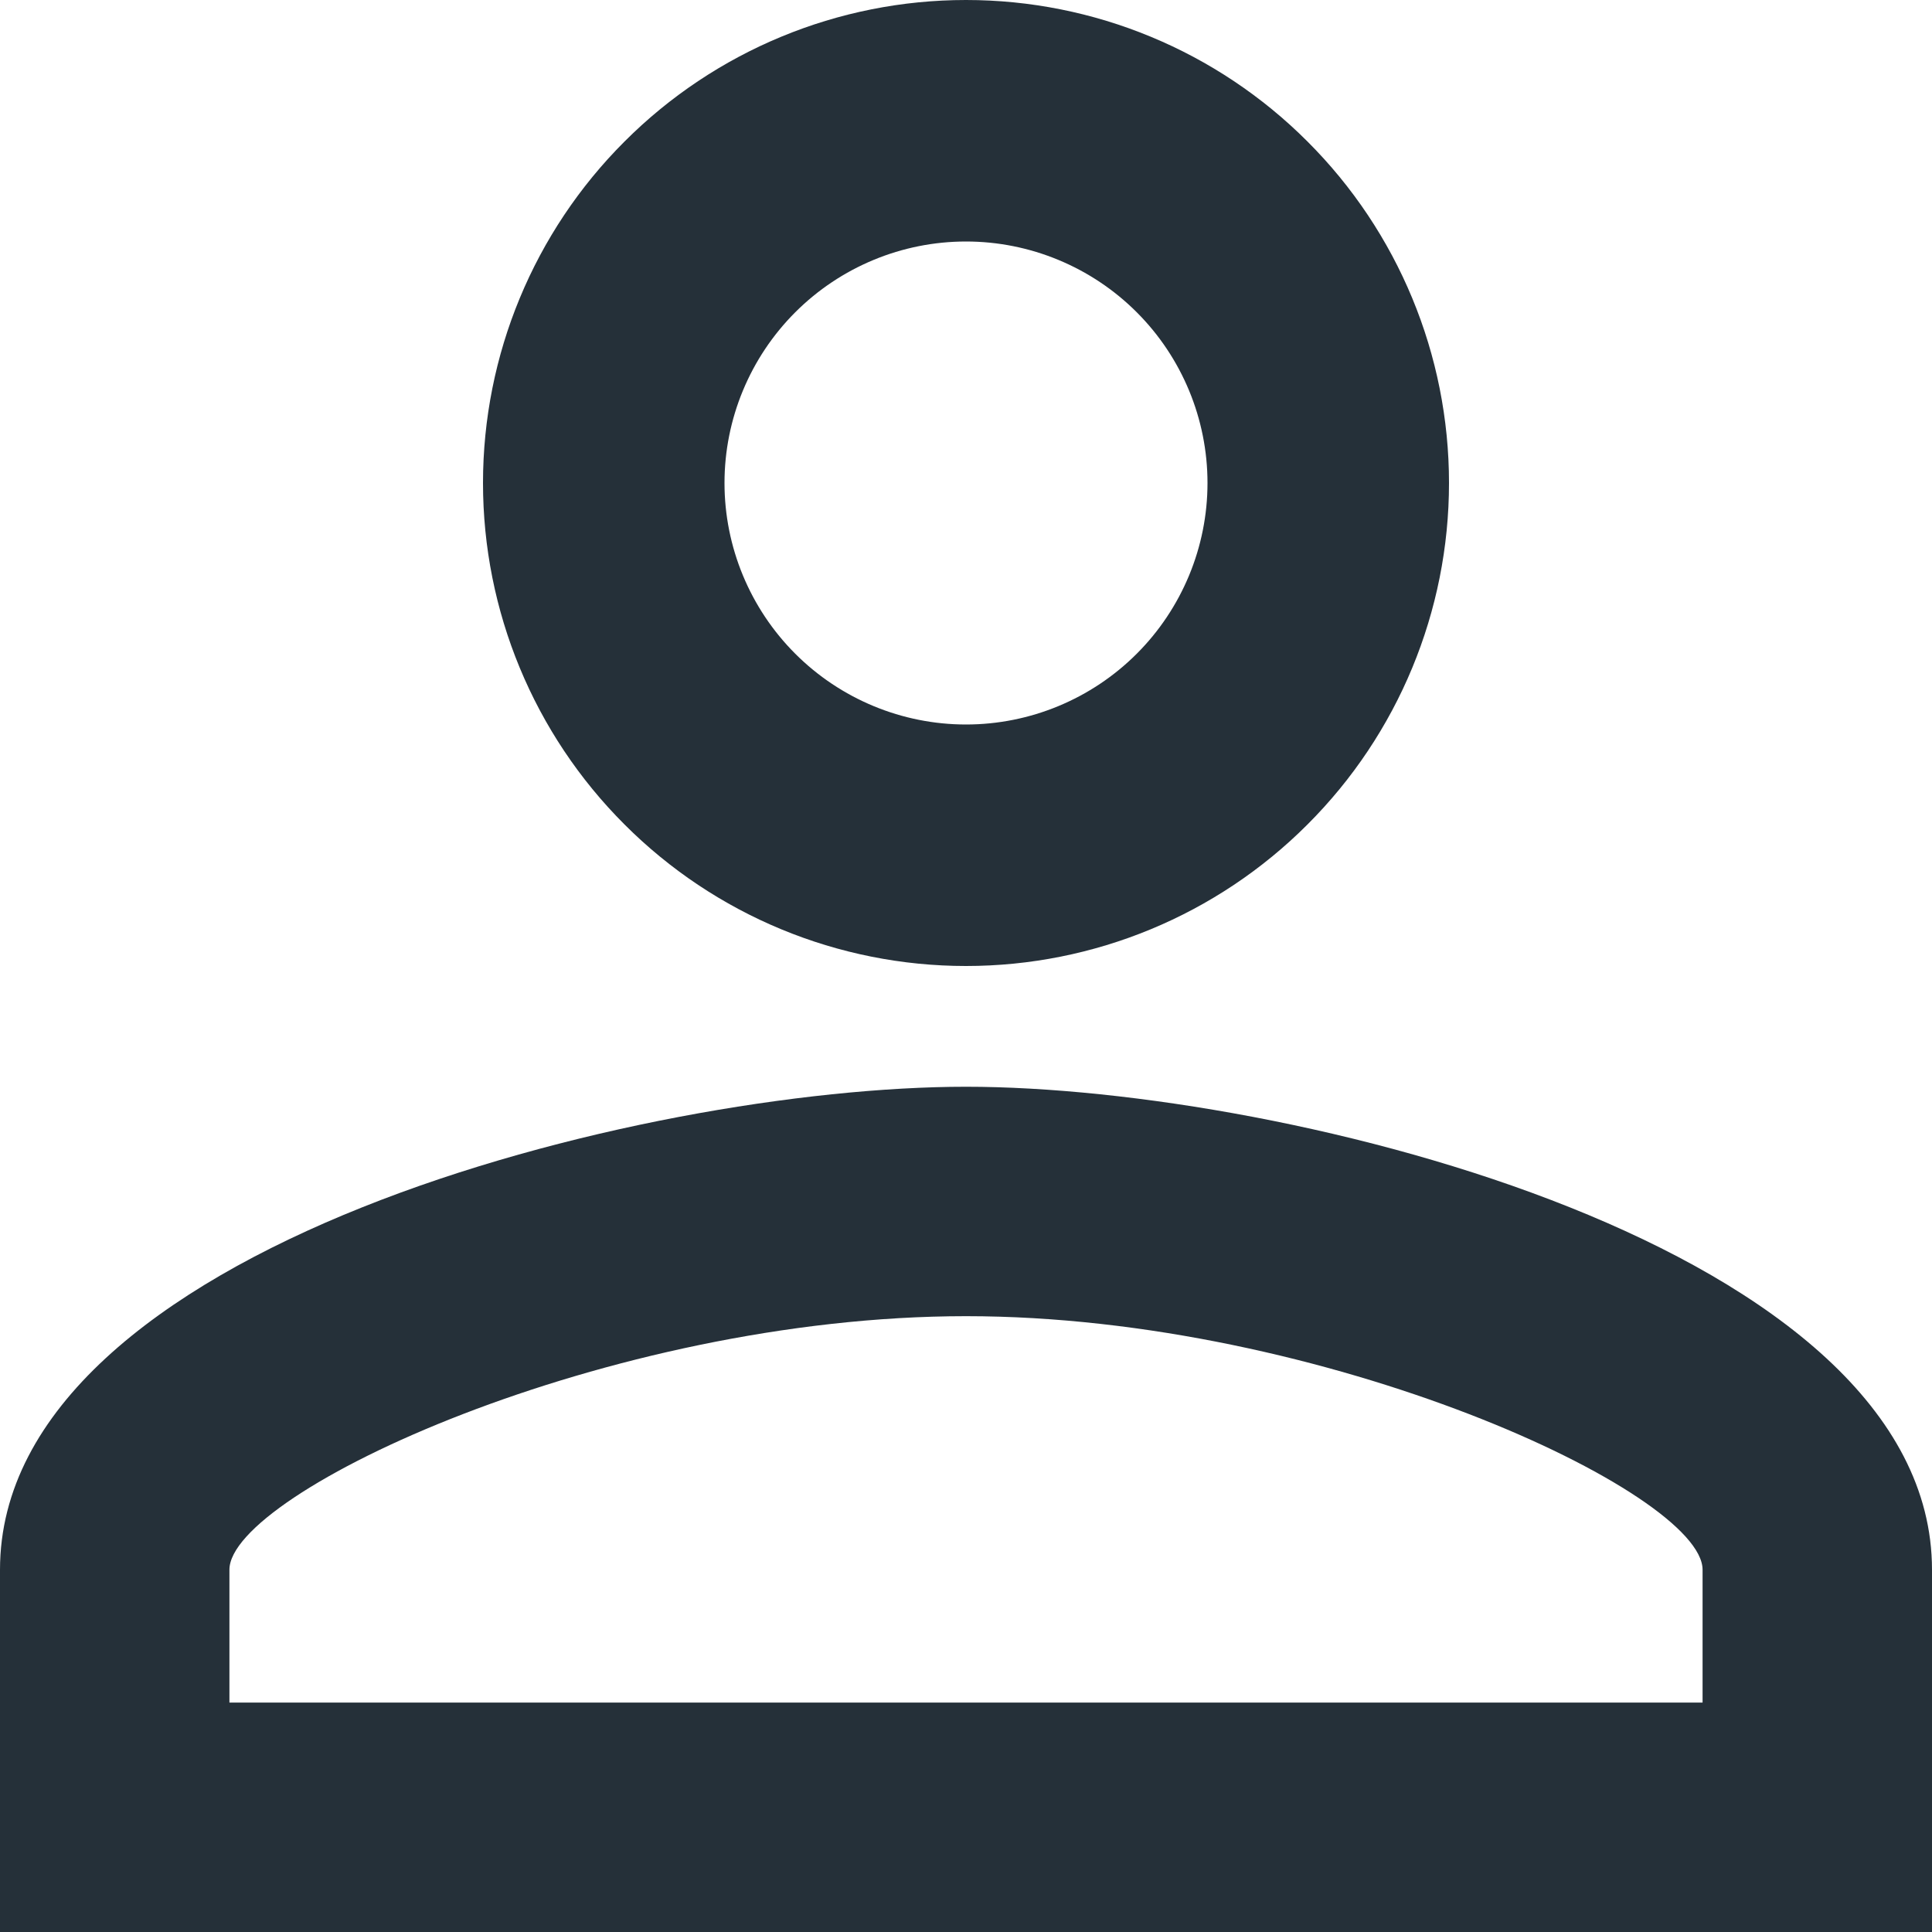
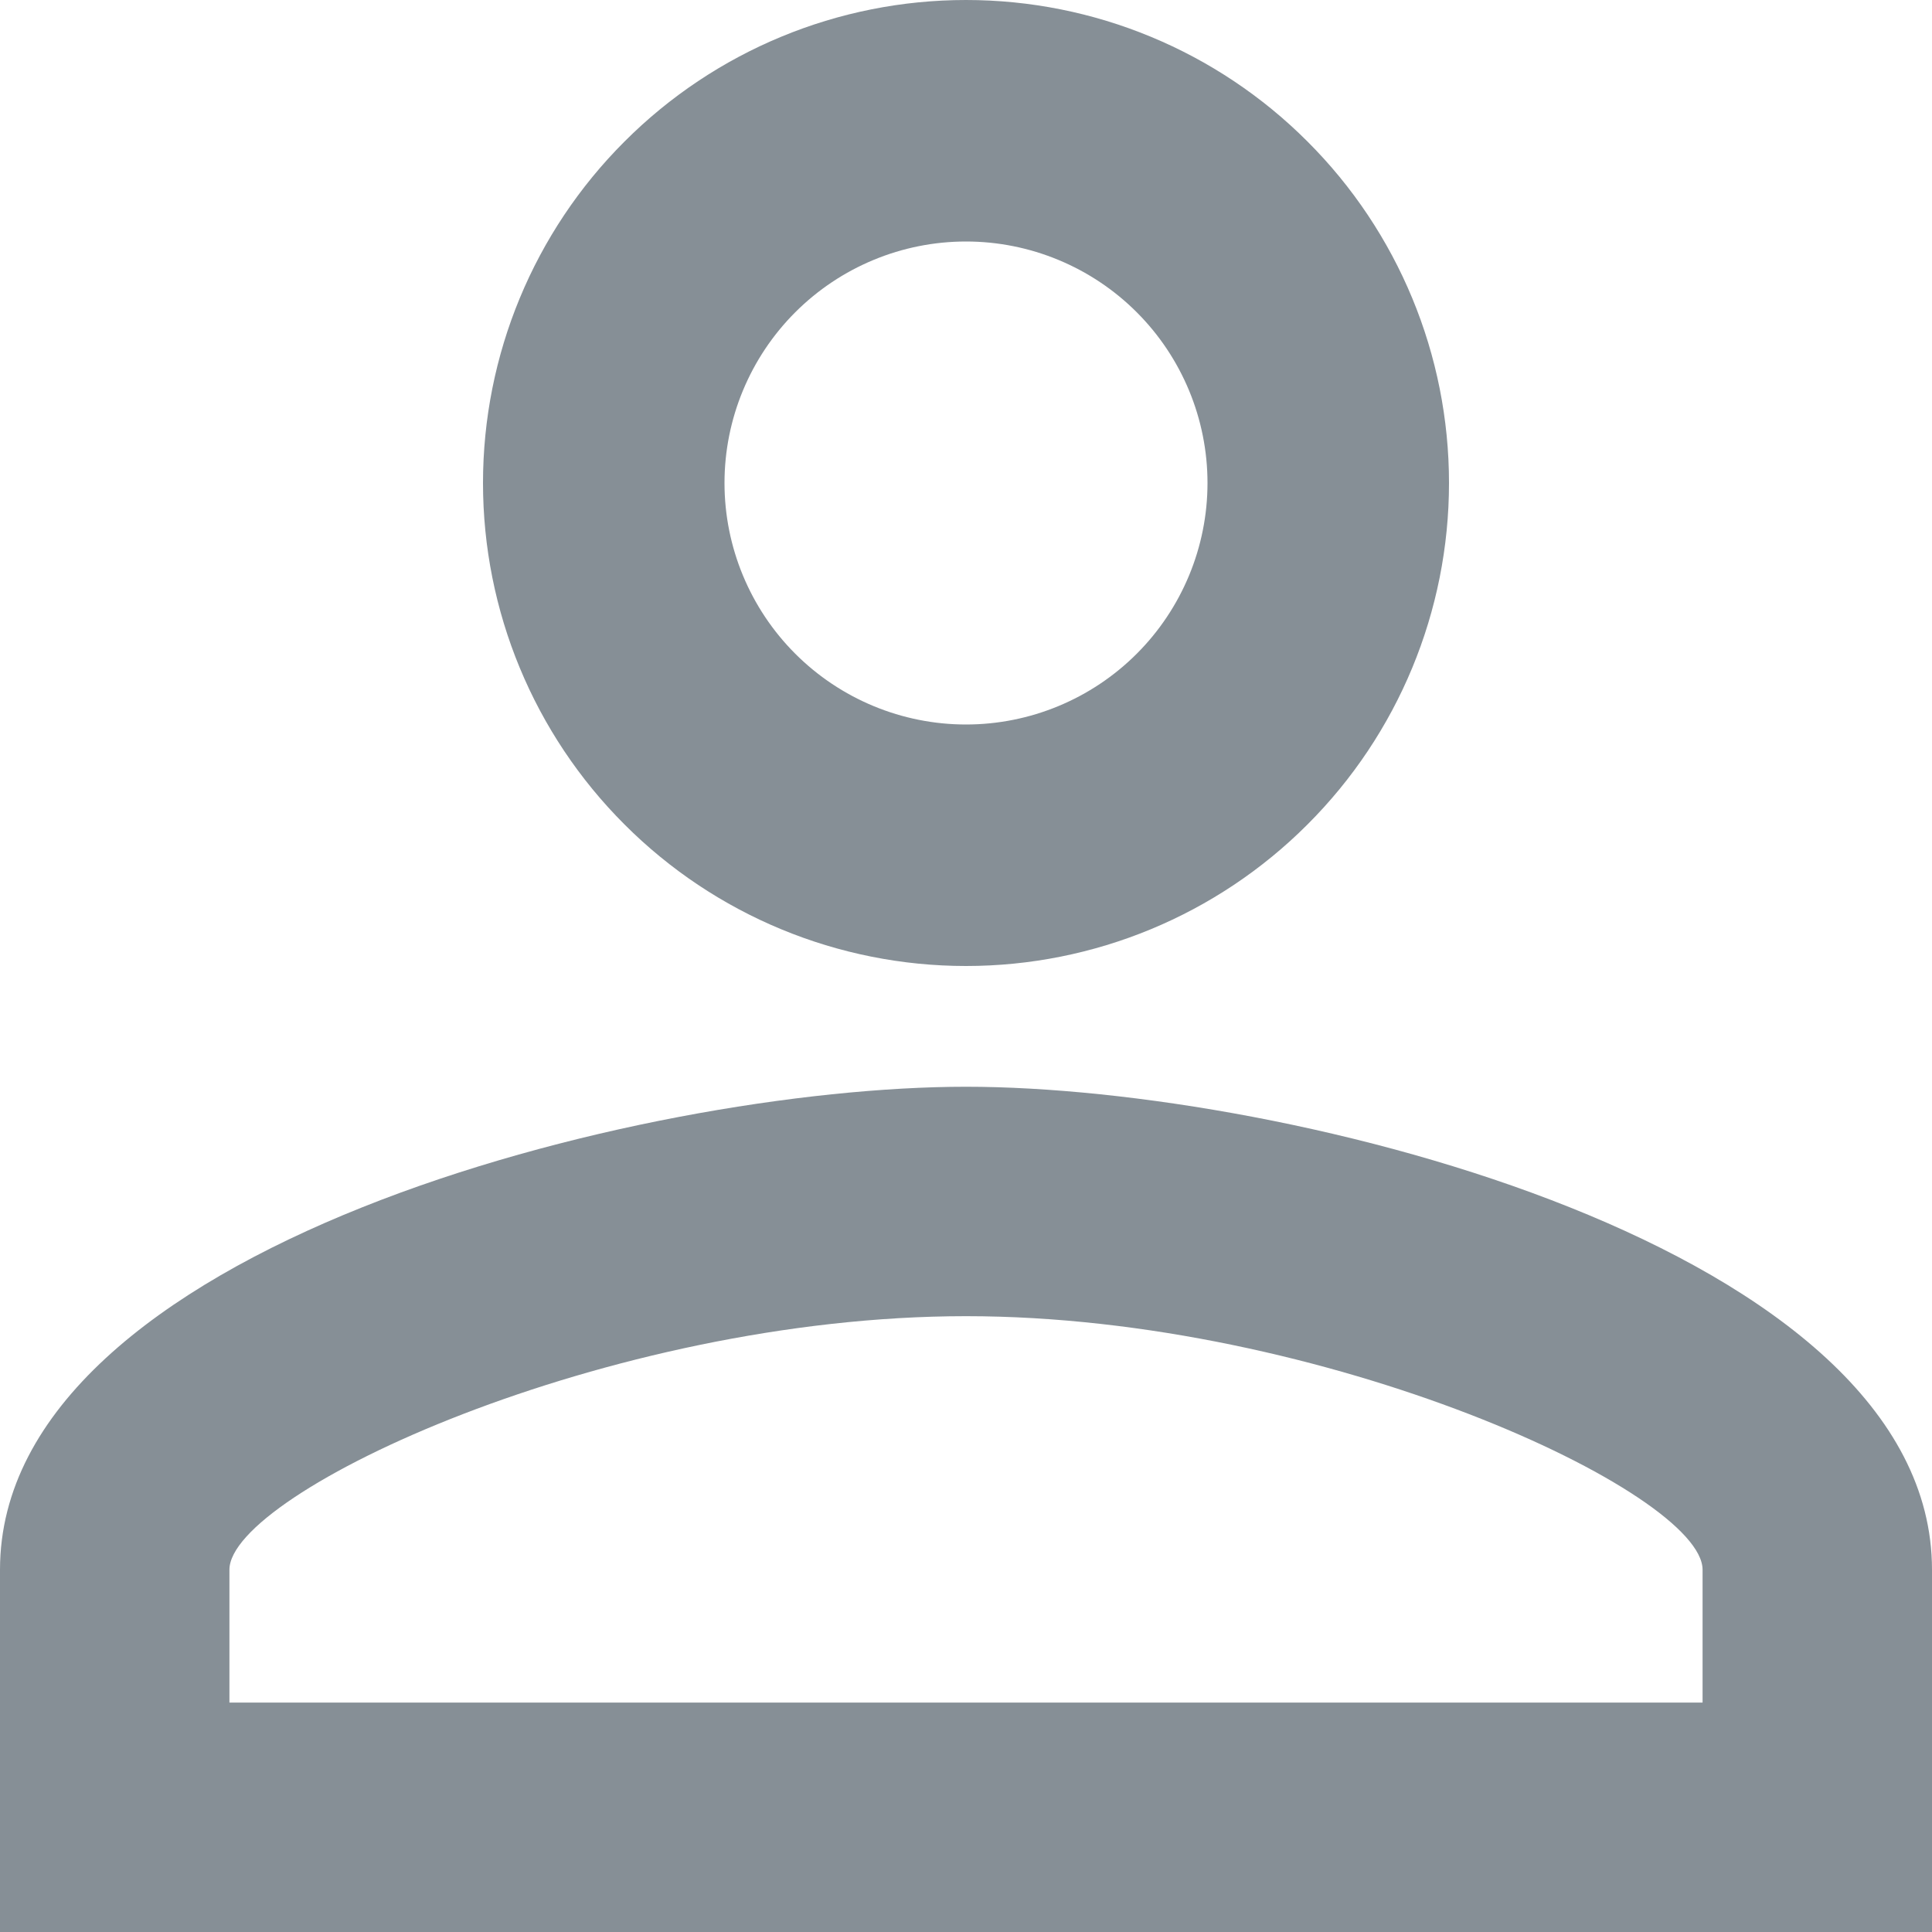
<svg xmlns="http://www.w3.org/2000/svg" width="16" height="16" viewBox="0 0 16 16" fill="none">
-   <path d="M8 0C9.061 0 10.078 0.421 10.828 1.172C11.579 1.922 12 2.939 12 4C12 5.061 11.579 6.078 10.828 6.828C10.078 7.579 9.061 8 8 8C6.939 8 5.922 7.579 5.172 6.828C4.421 6.078 4 5.061 4 4C4 2.939 4.421 1.922 5.172 1.172C5.922 0.421 6.939 0 8 0V0ZM8 2C7.47 2 6.961 2.211 6.586 2.586C6.211 2.961 6 3.47 6 4C6 4.53 6.211 5.039 6.586 5.414C6.961 5.789 7.47 6 8 6C8.53 6 9.039 5.789 9.414 5.414C9.789 5.039 10 4.53 10 4C10 3.47 9.789 2.961 9.414 2.586C9.039 2.211 8.53 2 8 2V2ZM8 9C10.67 9 16 10.33 16 13V16H0V13C0 10.33 5.33 9 8 9ZM8 10.9C5.03 10.9 1.9 12.36 1.9 13V14.1H14.1V13C14.1 12.36 10.97 10.9 8 10.9V10.9Z" fill="#253039" />
+   <path d="M8 0C9.061 0 10.078 0.421 10.828 1.172C11.579 1.922 12 2.939 12 4C12 5.061 11.579 6.078 10.828 6.828C10.078 7.579 9.061 8 8 8C6.939 8 5.922 7.579 5.172 6.828C4.421 6.078 4 5.061 4 4C4 2.939 4.421 1.922 5.172 1.172C5.922 0.421 6.939 0 8 0ZM8 2C7.47 2 6.961 2.211 6.586 2.586C6.211 2.961 6 3.47 6 4C6 4.53 6.211 5.039 6.586 5.414C6.961 5.789 7.47 6 8 6C8.53 6 9.039 5.789 9.414 5.414C9.789 5.039 10 4.53 10 4C10 3.47 9.789 2.961 9.414 2.586C9.039 2.211 8.53 2 8 2ZM8 9C10.67 9 16 10.33 16 13V16H0V13C0 10.33 5.33 9 8 9ZM8 10.9C5.03 10.9 1.9 12.36 1.9 13V14.1H14.1V13C14.1 12.36 10.97 10.9 8 10.9Z" fill="#868F96" />
</svg>
